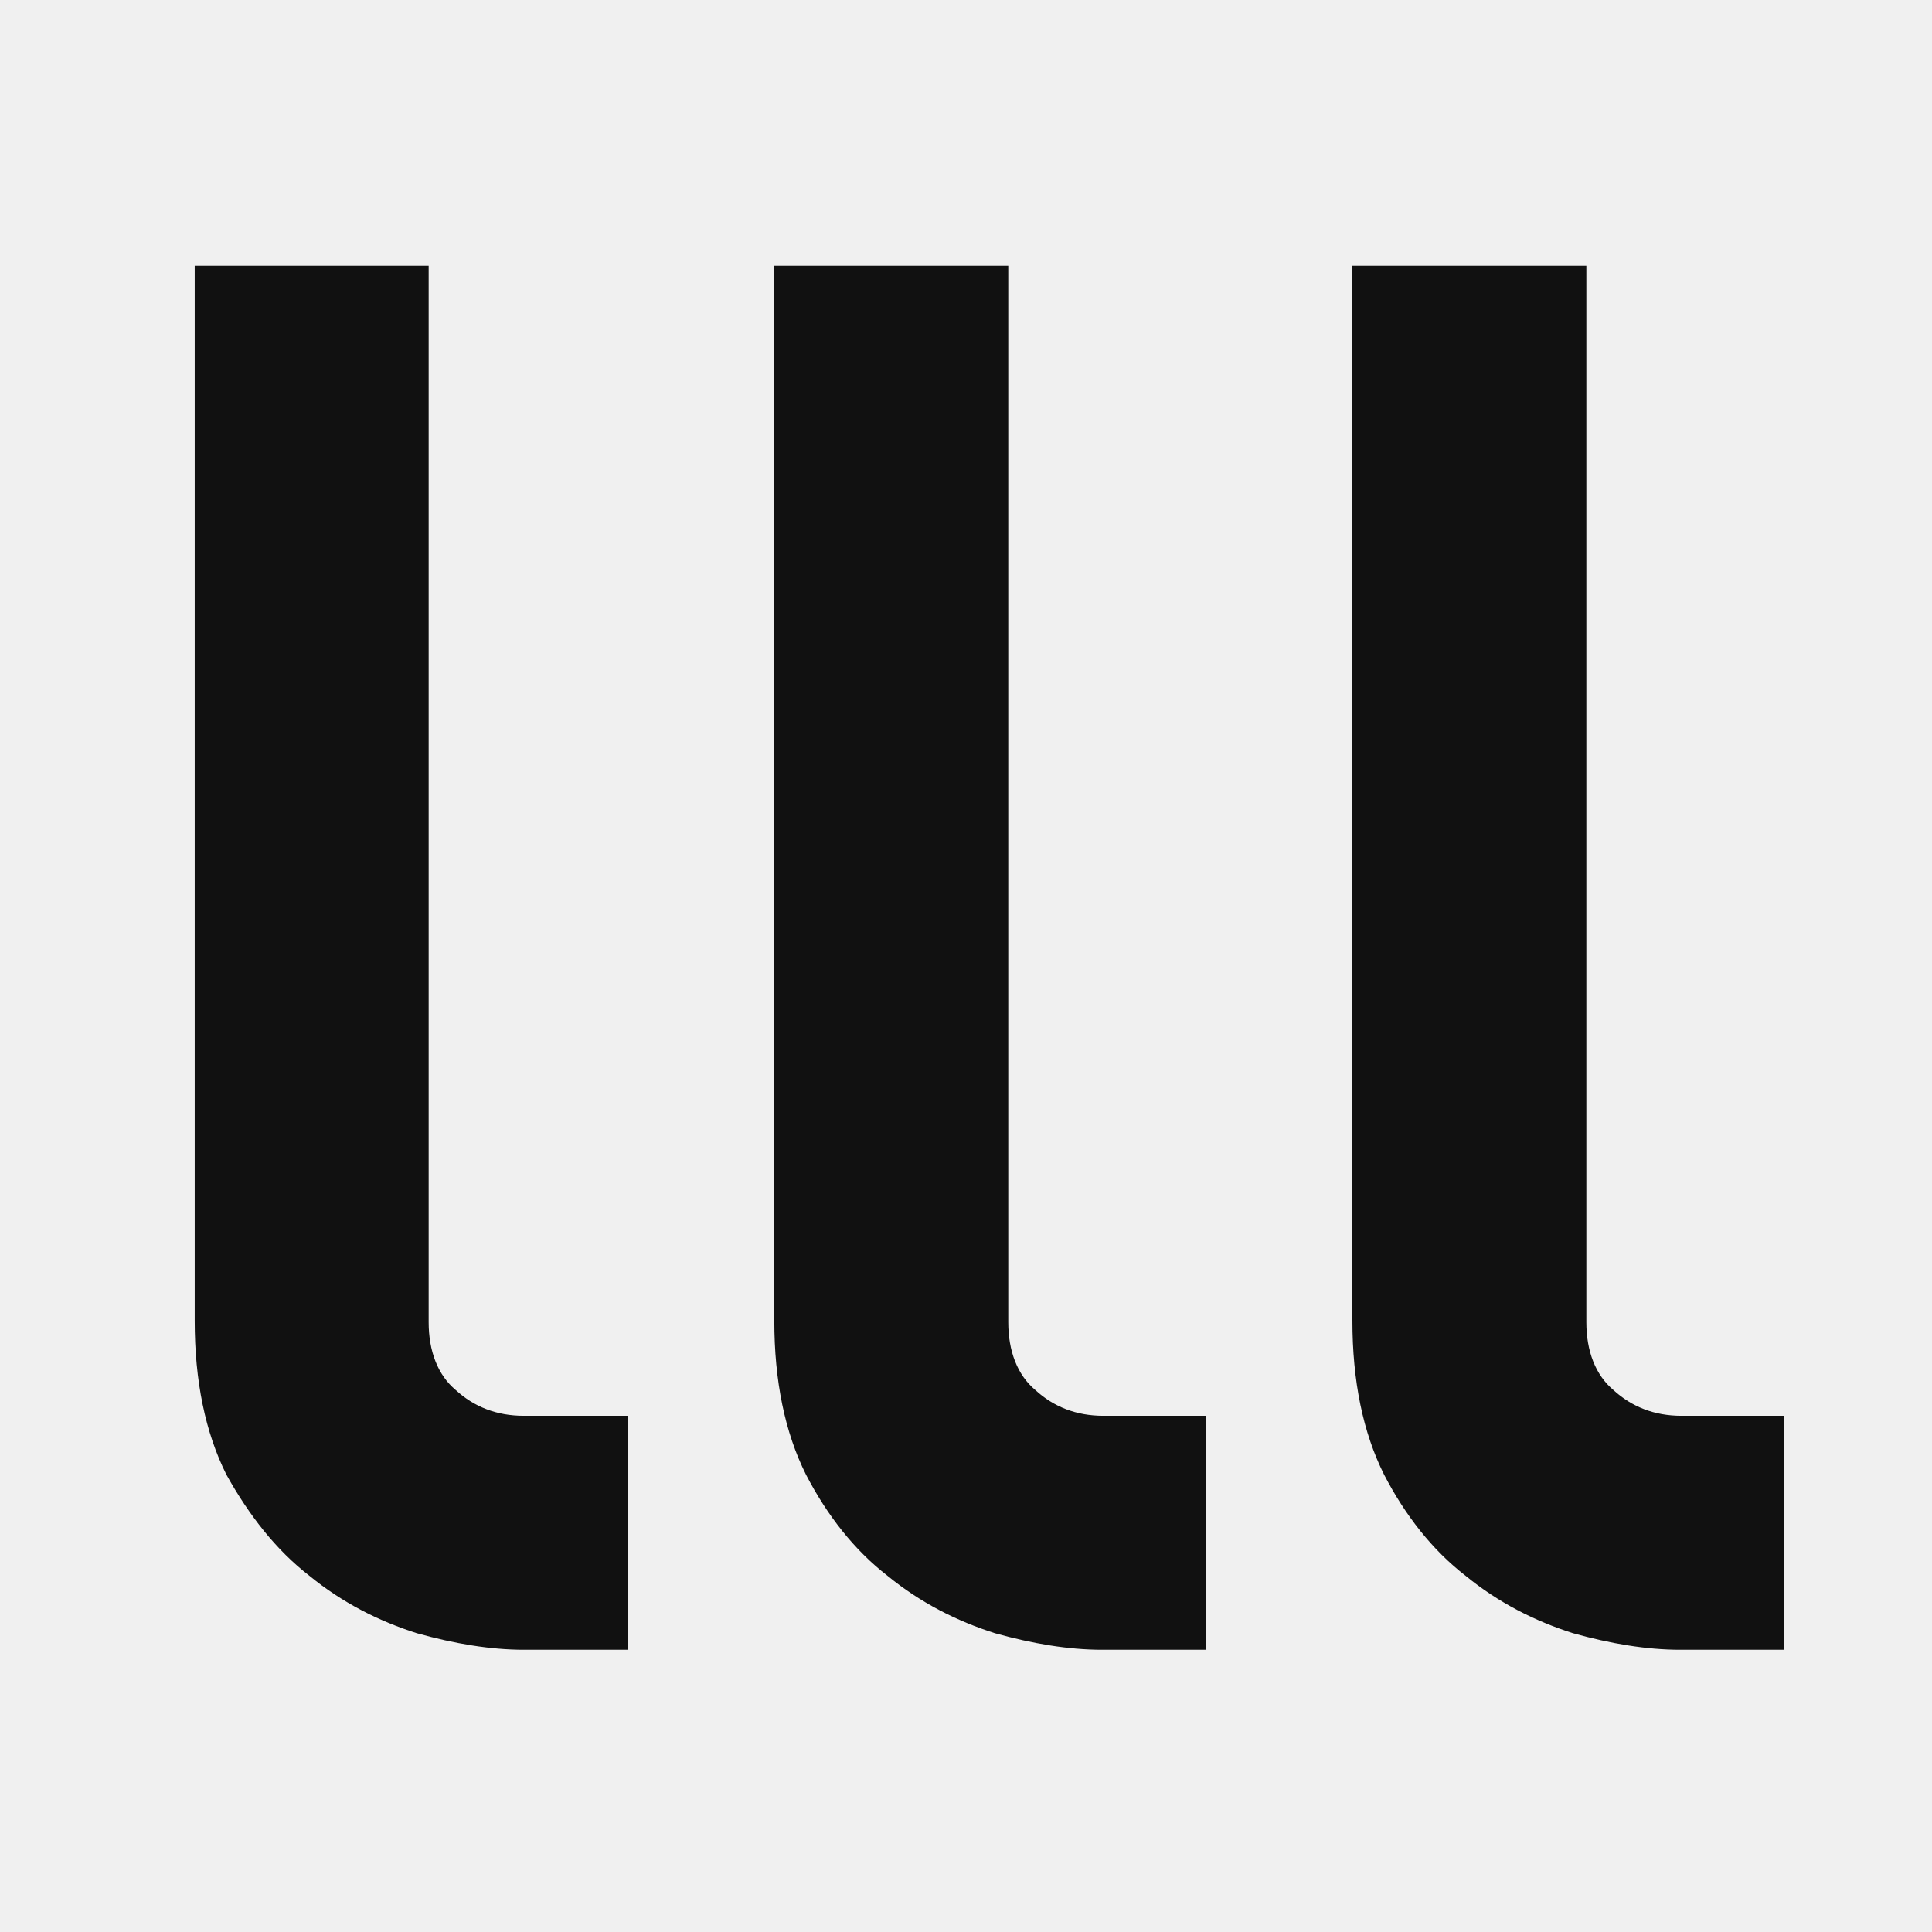
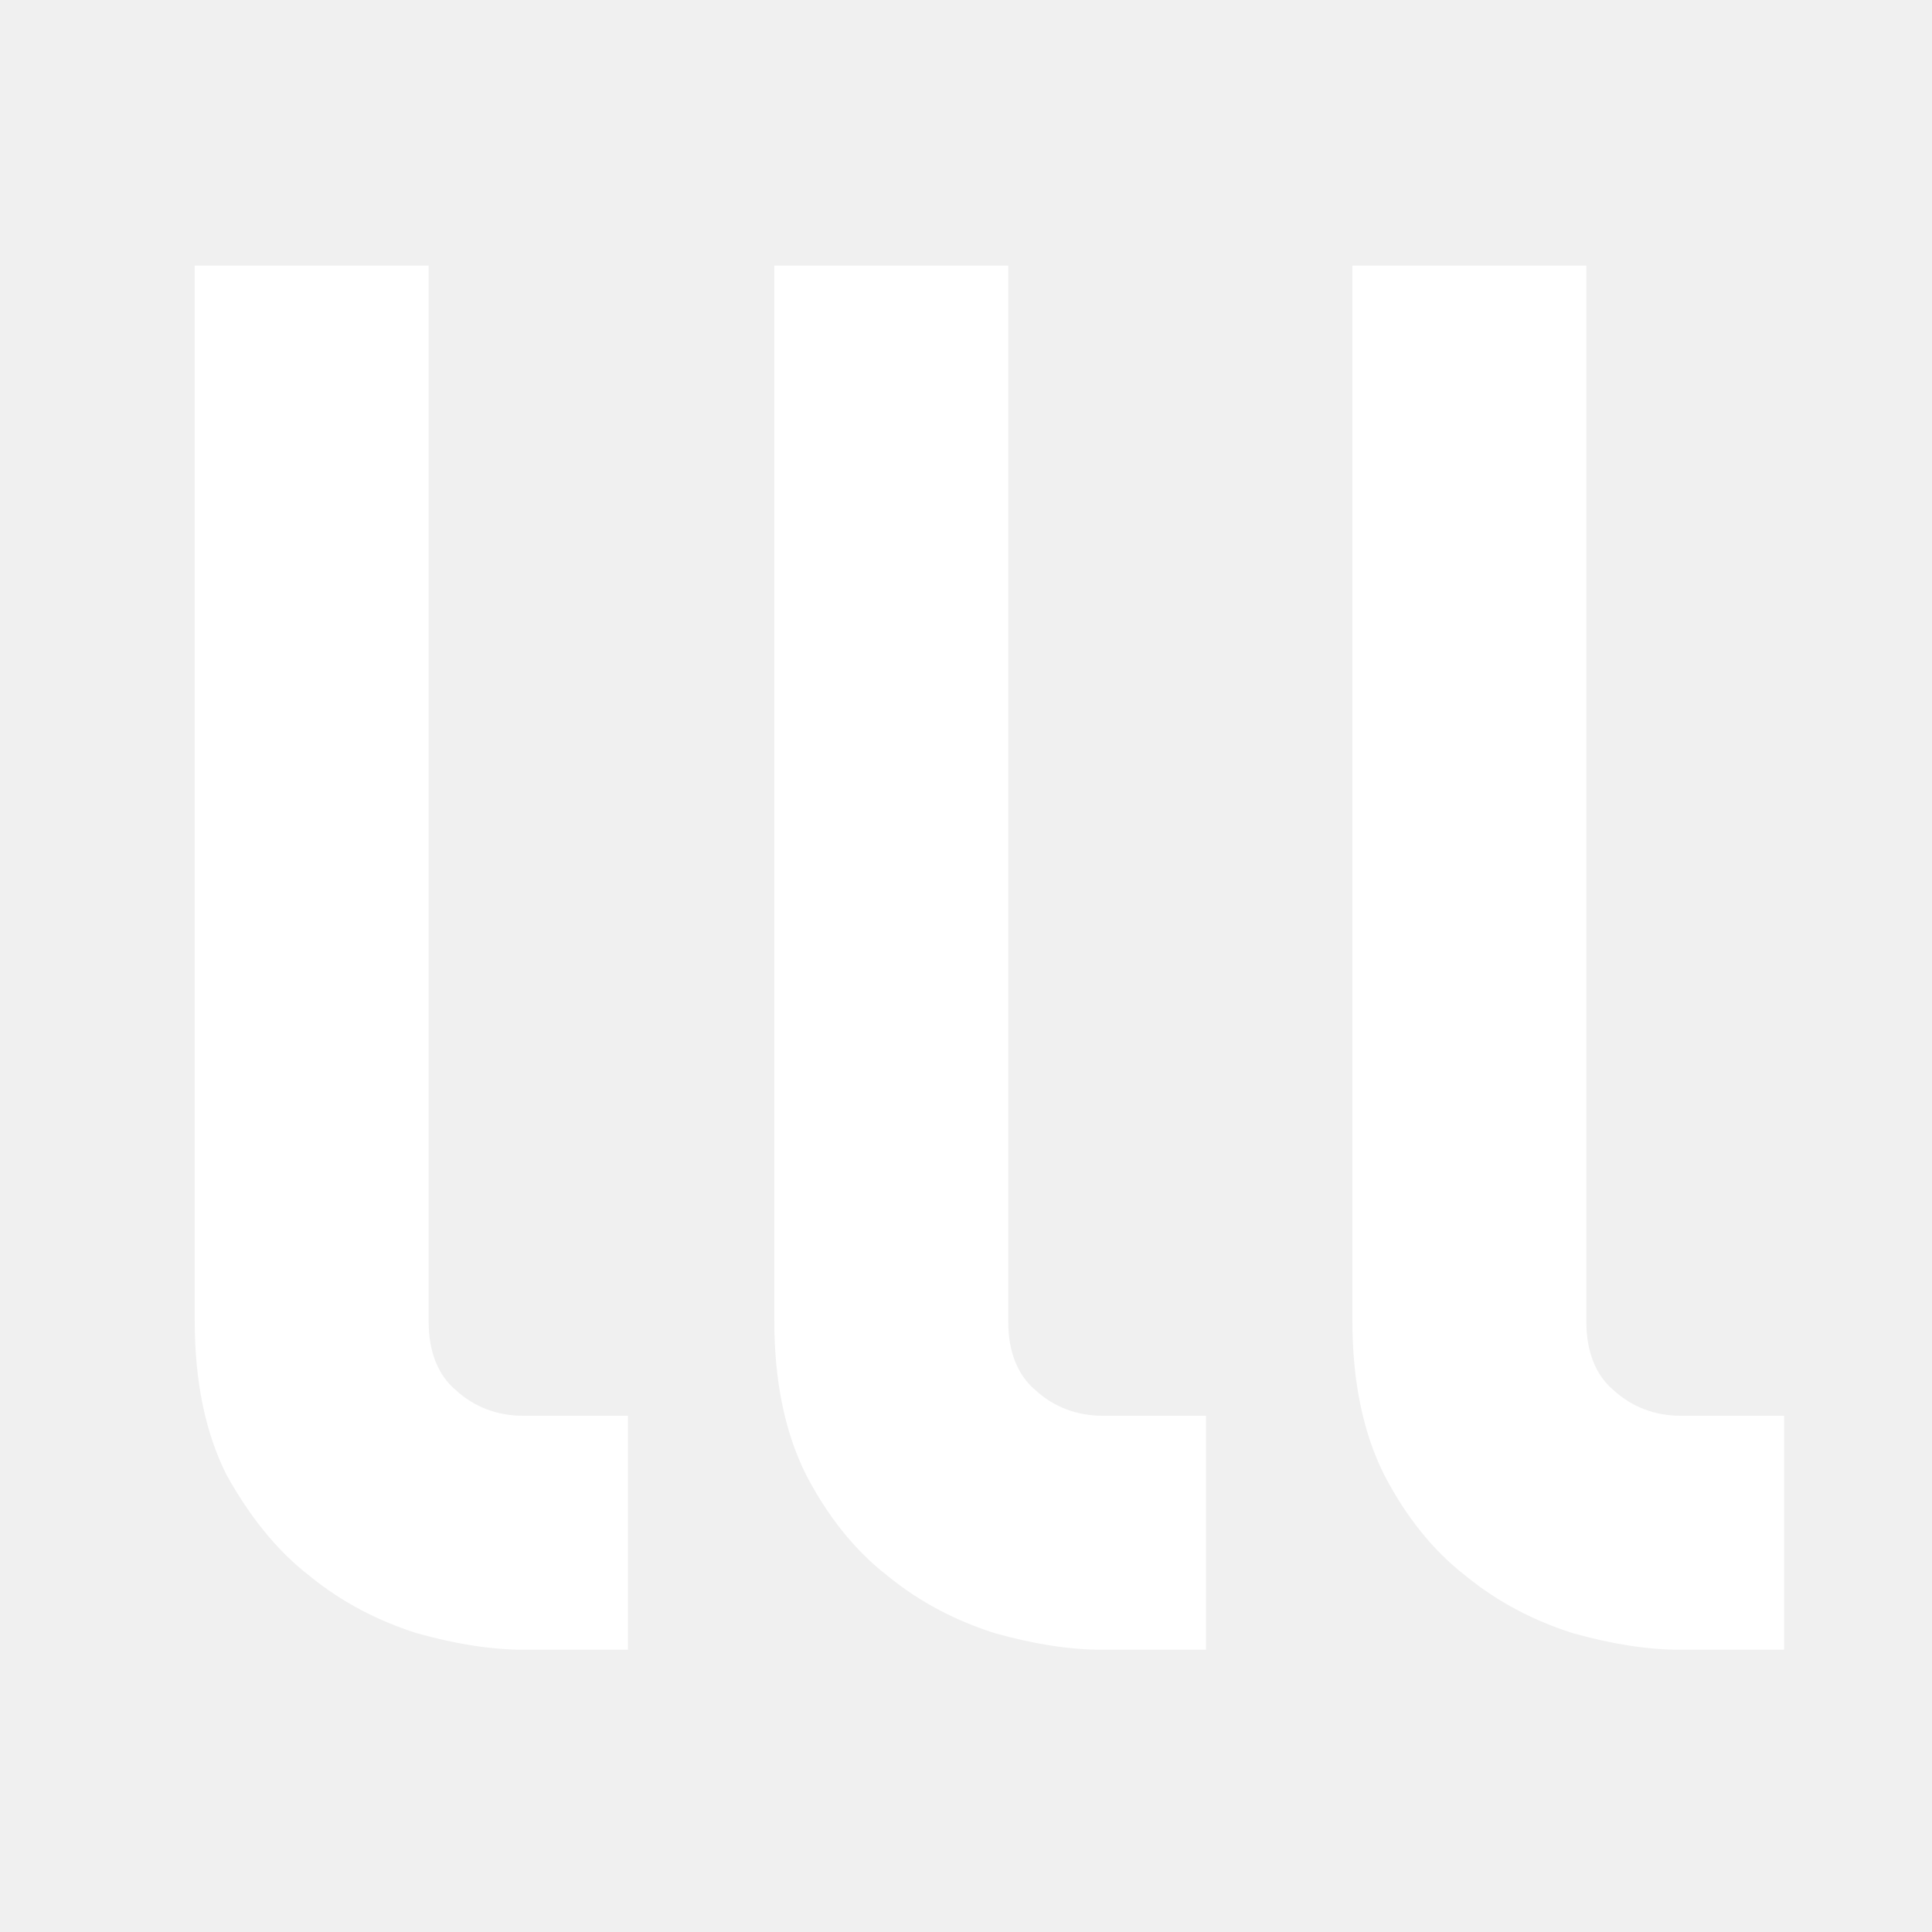
<svg xmlns="http://www.w3.org/2000/svg" id="Layer_1" version="1.1" viewBox="0 0 128 128">
  <defs>
    <style>
      .st0 {
-         fill: #111;
-       }
-       @media (prefers-color-scheme:dark) {
-       .st0 {
        fill: #fff;
-         }
      }
    </style>
  </defs>
  <path class="st0" d="M41.6,93.8v15.5h-6.9c-2.2,0-4.6-.4-7.1-1.1-2.5-.8-4.9-2-7.1-3.8-2.2-1.7-4-4-5.5-6.7-1.4-2.8-2.1-6.2-2.1-10.2h0V17.6h15.5v70c0,1.9.6,3.5,1.8,4.5,1.2,1.1,2.7,1.7,4.5,1.7h7Z" />
  <path class="st0" d="M79.9,93.8v15.5h-6.9c-2.2,0-4.6-.4-7.1-1.1-2.5-.8-4.9-2-7.1-3.8-2.2-1.7-4-4-5.4-6.7-1.4-2.8-2.1-6.2-2.1-10.2h0V17.6h15.5v70c0,1.9.6,3.5,1.8,4.5,1.2,1.1,2.7,1.7,4.5,1.7h6.9Z" />
  <path class="st0" d="M118.2,93.8v15.5h-6.9c-2.2,0-4.6-.4-7.1-1.1-2.5-.8-4.9-2-7.1-3.8-2.2-1.7-4-4-5.4-6.7-1.4-2.8-2.1-6.2-2.1-10.2h0V17.6h15.5v70c0,1.9.6,3.5,1.8,4.5,1.2,1.1,2.7,1.7,4.5,1.7h6.9Z" />
</svg>
